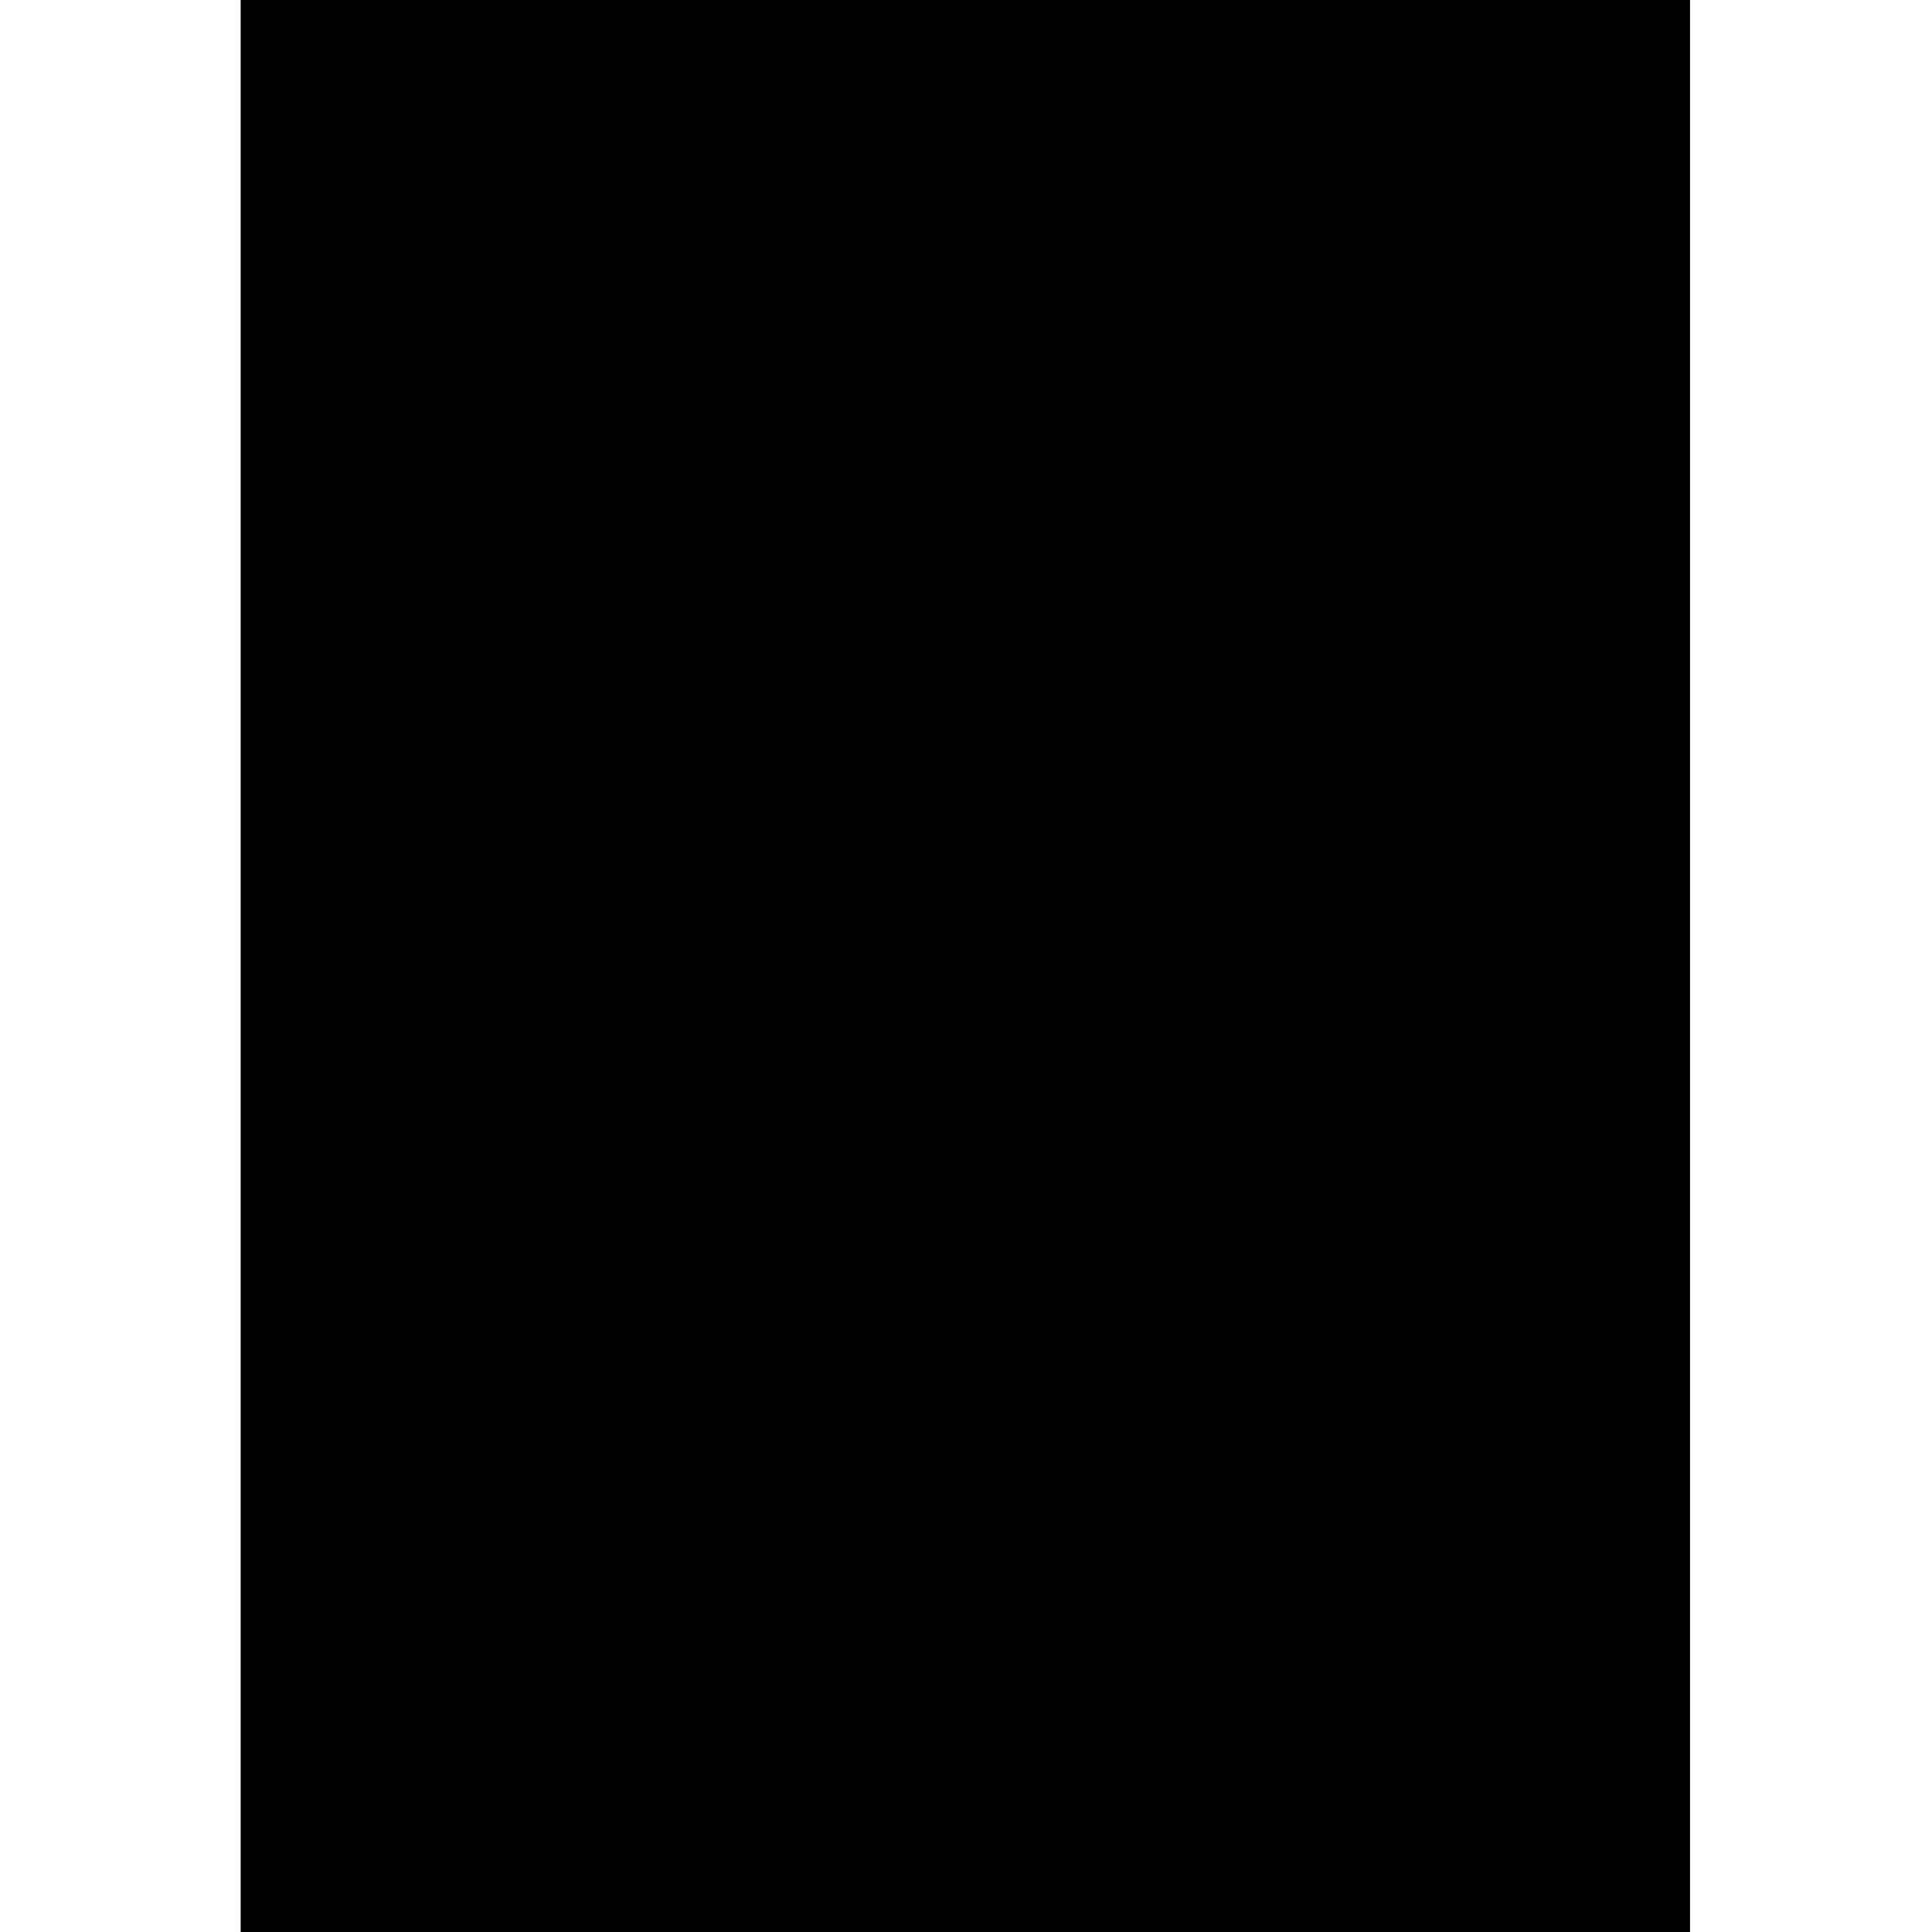
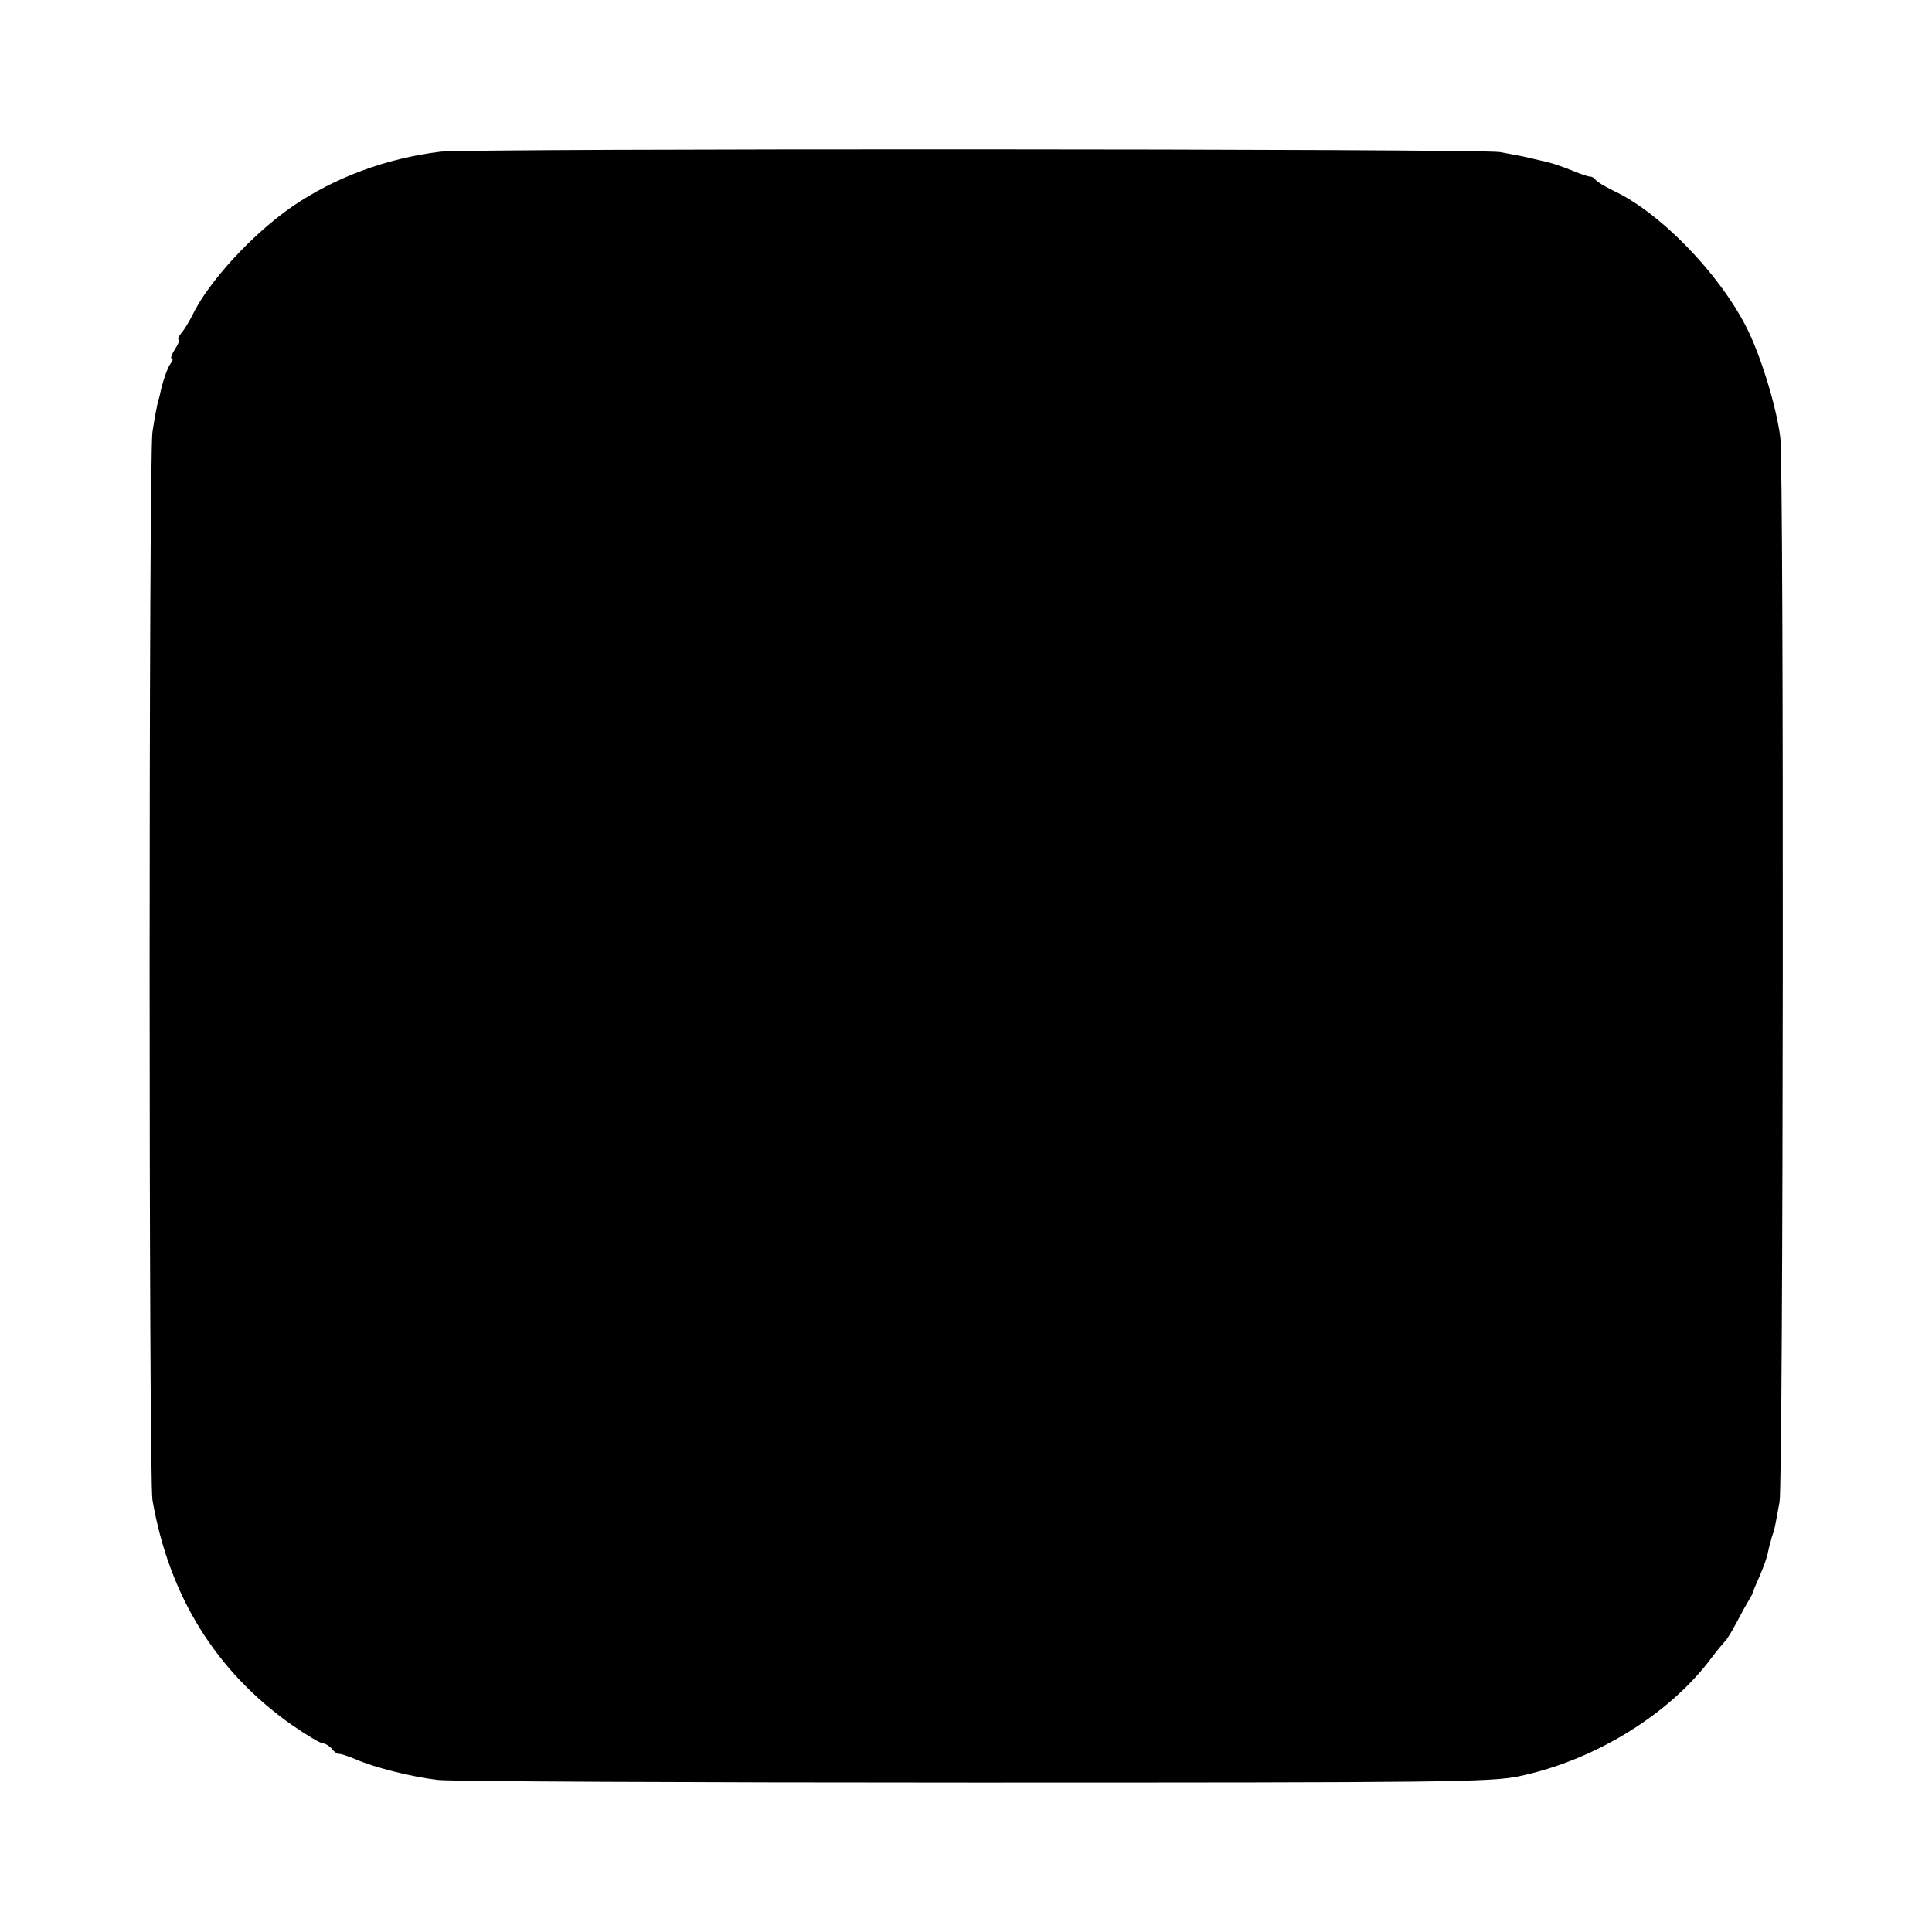
- <svg xmlns="http://www.w3.org/2000/svg" version="1.0" width="1477pt" height="1477pt" viewBox="0 0 1477 1477" preserveAspectRatio="xMidYMid meet">
-   <g transform="translate(0,1477) scale(0.1,-0.1)" fill="#000000" stroke="none">
-     <path d="M1840 7385 l0 -7385 5540 0 5540 0 0 7385 0 7385 -5540 0 -5540 0 0 -7385z" />
+ <svg xmlns="http://www.w3.org/2000/svg" version="1.0" width="512pt" height="512pt" viewBox="0 0 512 512" preserveAspectRatio="xMidYMid meet">
+   <g transform="translate(0,512) scale(0.1,-0.1)" fill="#000000" stroke="none">
+     <path d="M1167 4718 c-145 -18 -279 -68 -392 -145 -106 -73 -222 -199 -265 -288 -8 -16 -21 -38 -29 -47 -8 -10 -11 -18 -7 -18 3 0 -1 -11 -10 -25 -9 -14 -13 -25 -9 -25 4 0 3 -6 -2 -12 -9 -11 -23 -52 -29 -83 -1 -5 -3 -12 -4 -15 -3 -9 -10 -45 -16 -85 -10 -64 -10 -2775 0 -2830 44 -255 169 -455 369 -596 39 -27 76 -49 82 -49 7 0 18 -7 25 -15 6 -8 15 -14 18 -13 4 1 24 -6 44 -14 49 -22 150 -47 218 -55 30 -4 669 -7 1420 -7 1253 0 1372 1 1447 17 199 42 398 164 509 314 16 21 32 40 35 43 4 3 18 25 31 50 13 25 28 52 33 60 5 8 10 17 10 20 1 3 9 23 19 45 9 21 19 48 21 60 2 11 5 22 6 25 1 3 3 10 4 15 2 6 4 12 5 15 3 8 7 31 16 80 10 60 12 2737 2 2820 -10 82 -52 218 -89 291 -73 145 -231 307 -354 364 -22 11 -43 23 -46 28 -3 5 -10 9 -15 9 -5 0 -23 6 -40 13 -36 15 -64 24 -93 30 -12 3 -31 7 -43 10 -12 2 -40 8 -63 12 -54 9 -2735 10 -2808 1z" />
  </g>
</svg>
